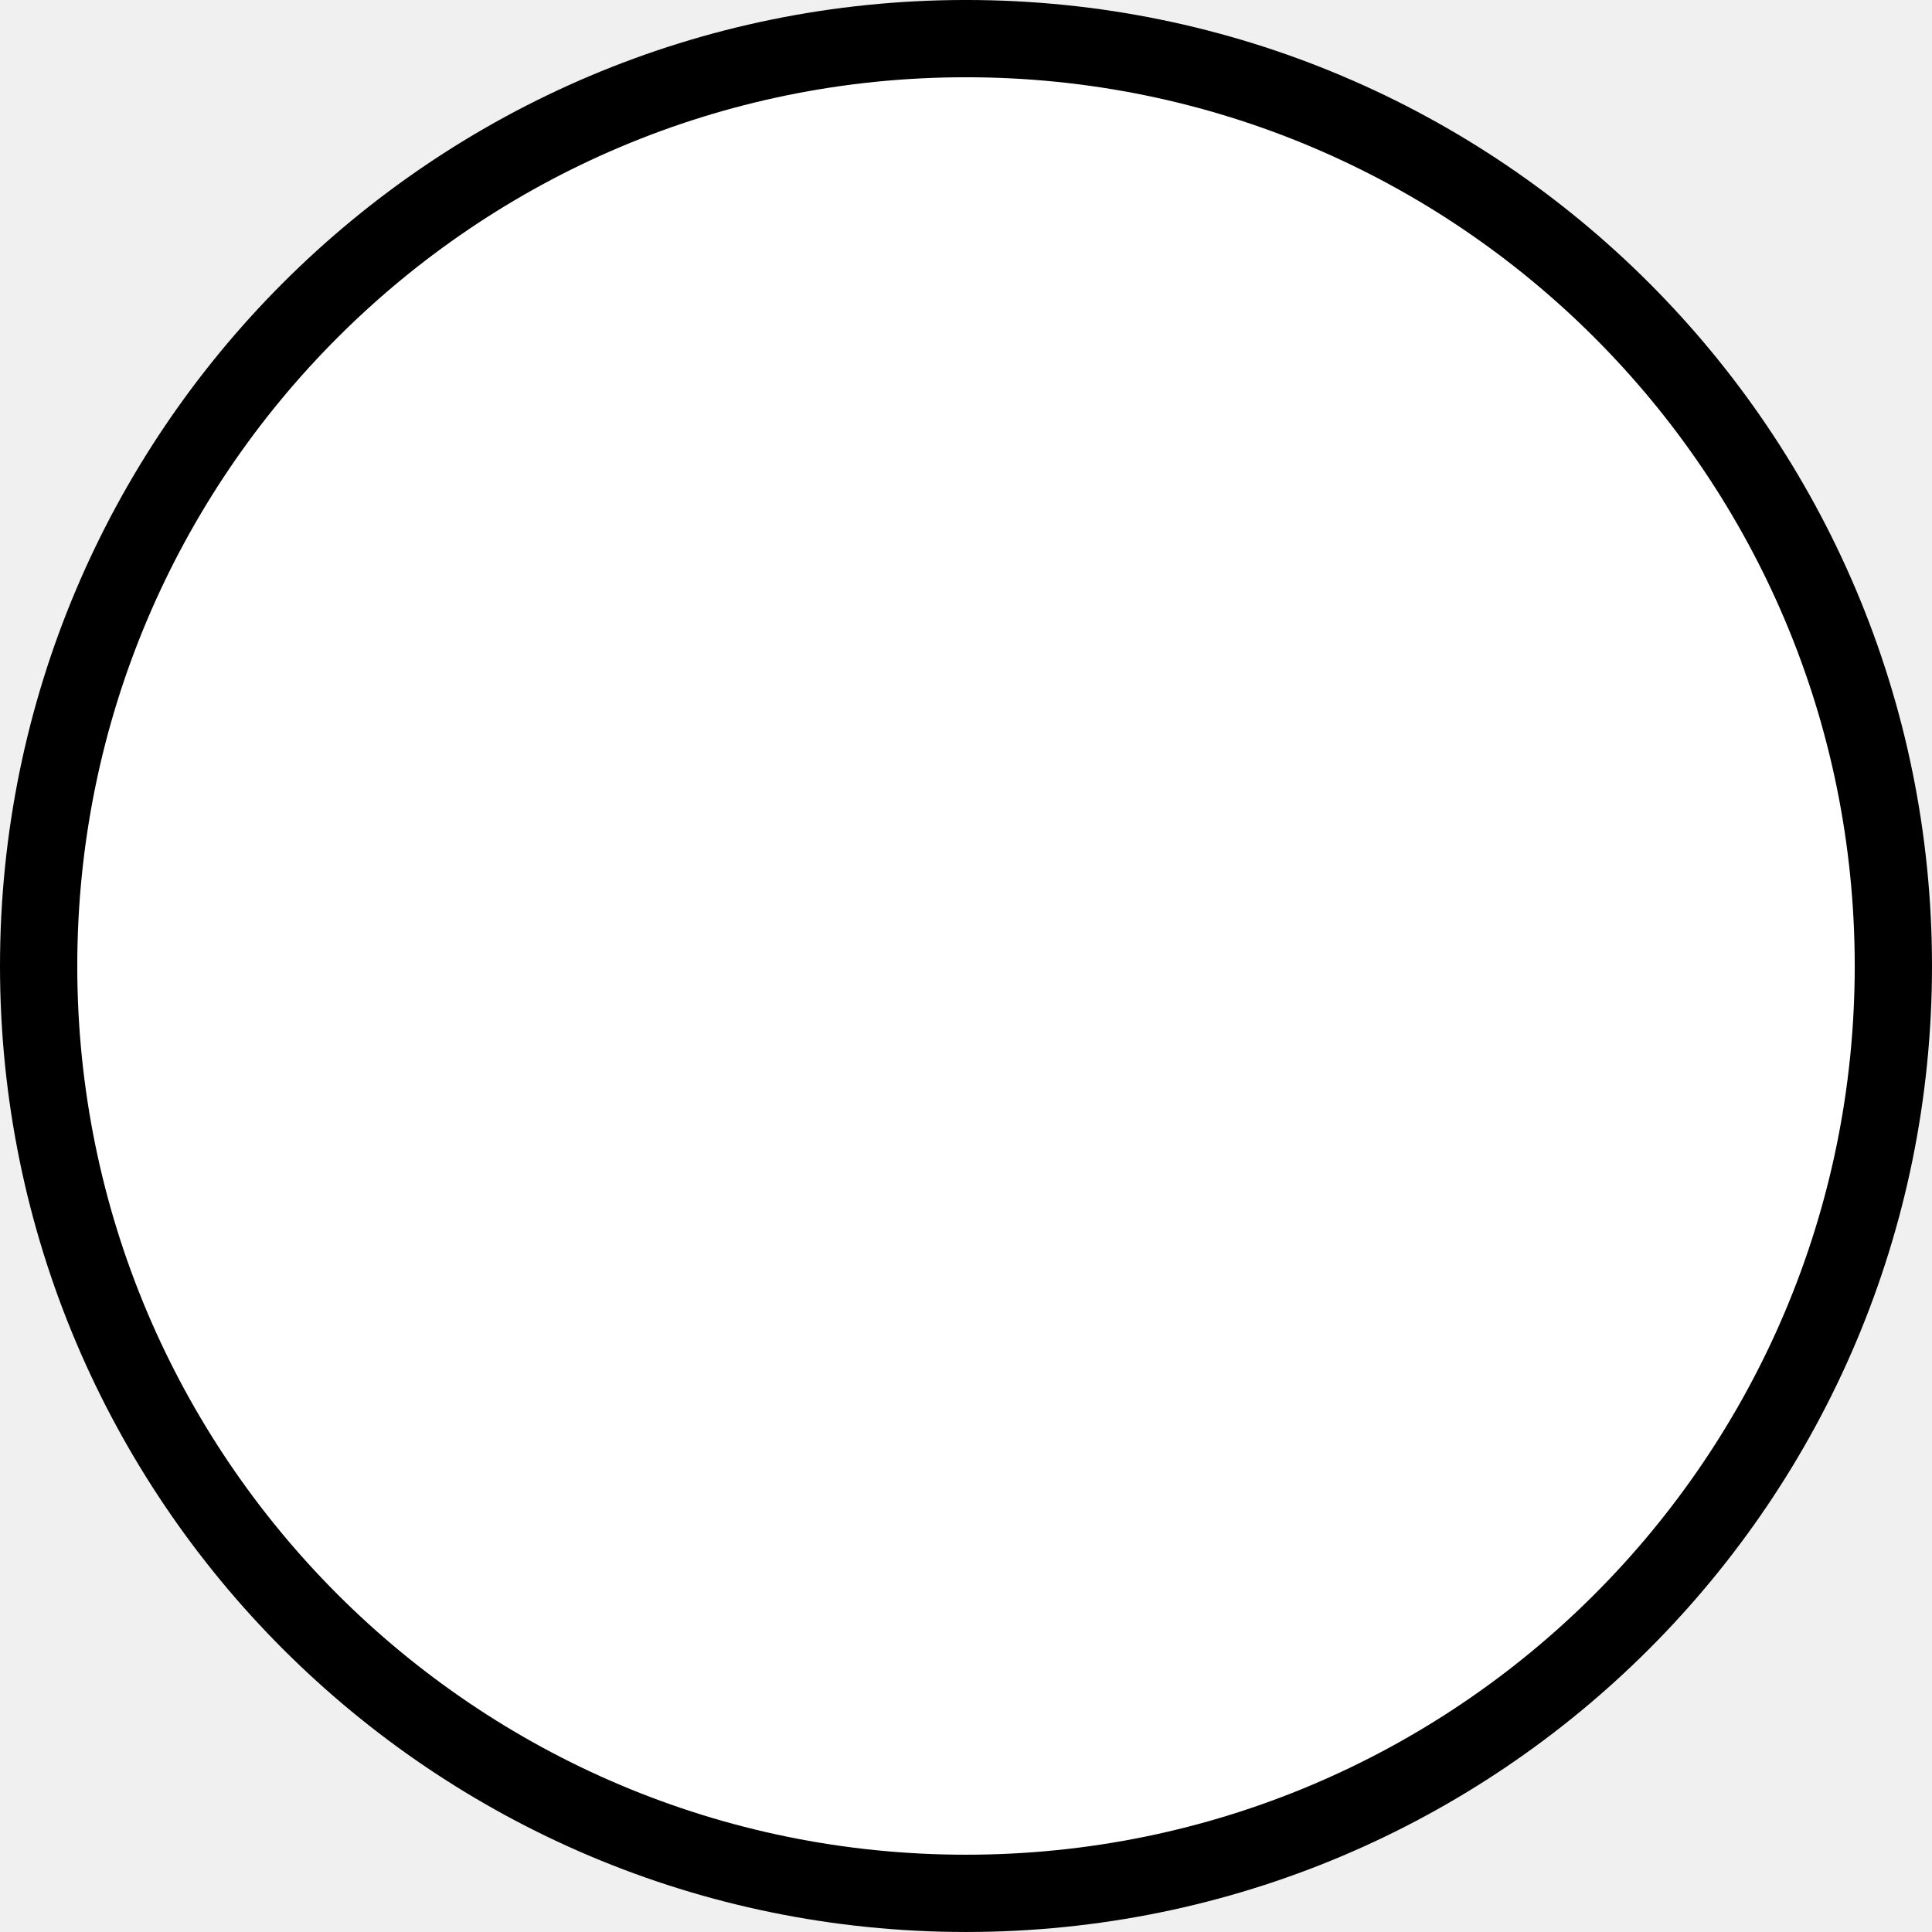
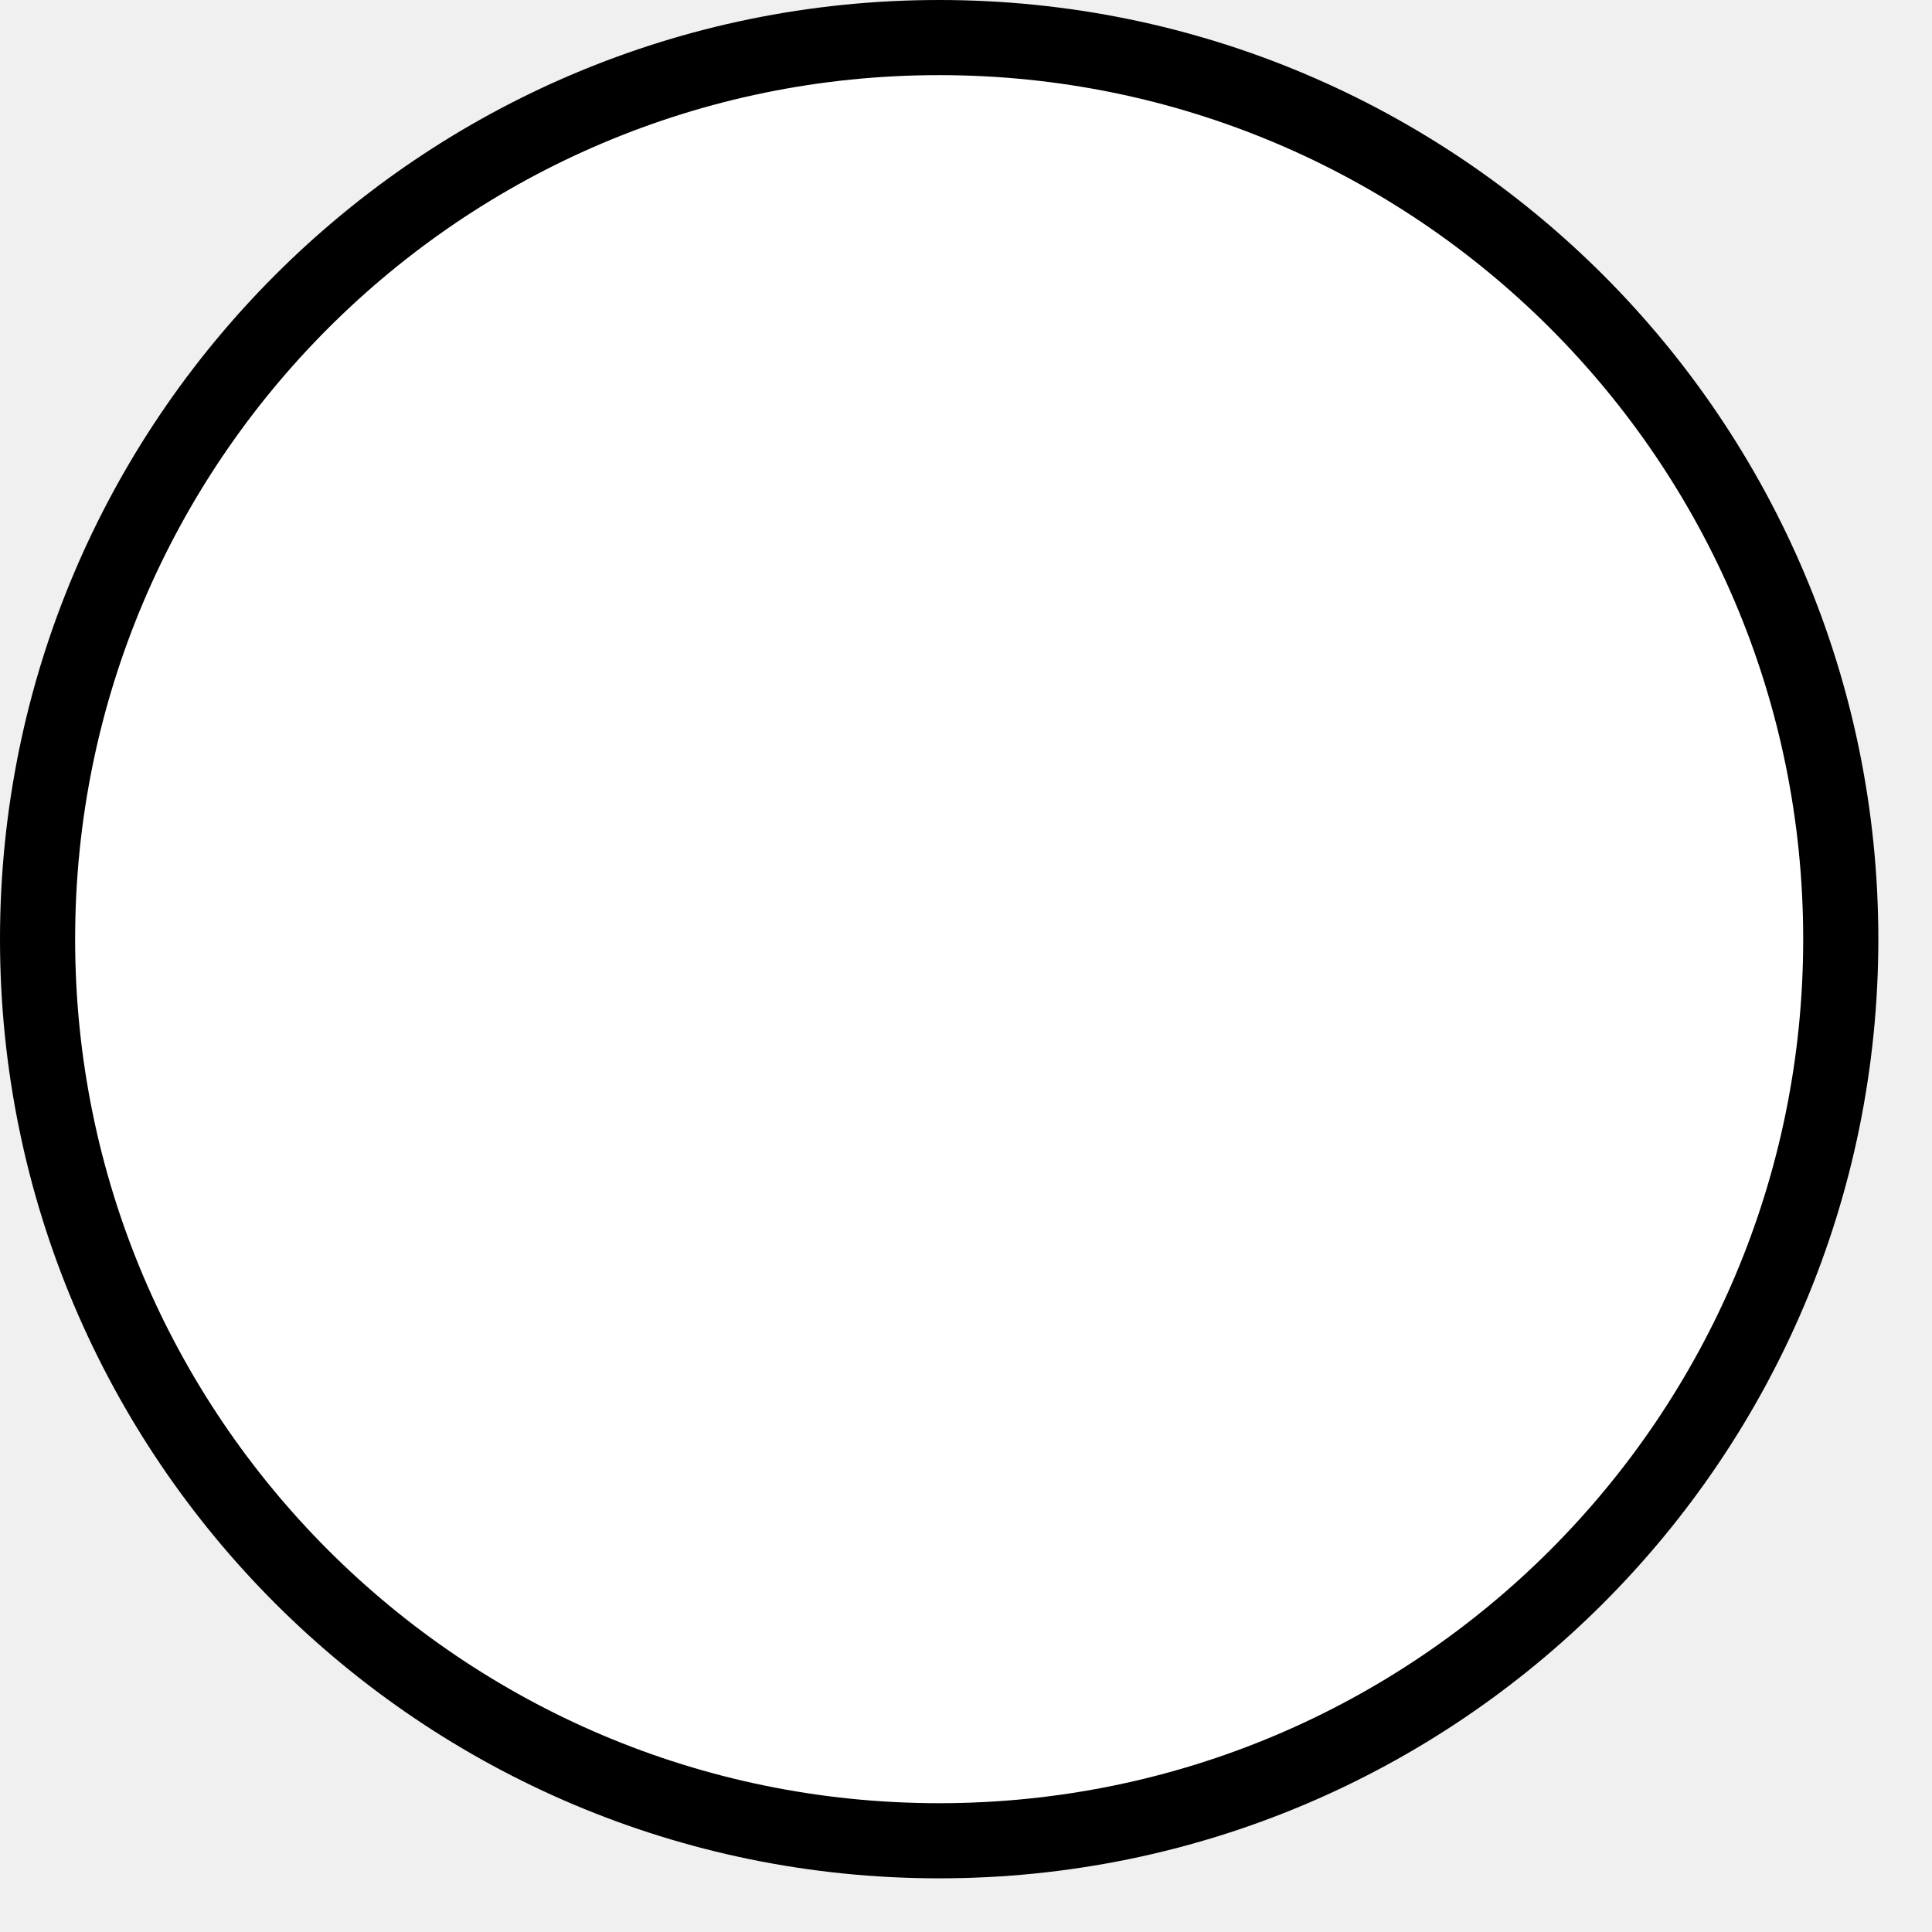
- <svg xmlns="http://www.w3.org/2000/svg" width="50" height="50" id="svg2" version="1.1">
-   <defs id="defs4" />
-   <g id="layer1" transform="translate(0,-1002.375)">
-     <path style="fill:#ffffff;fill-opacity:1;stroke:#000000;stroke-width:2.083;stroke-miterlimit:4;stroke-opacity:1;stroke-dasharray:none;marker-start:none" id="path3785" d="m 50,27.362 a 25,25 0 1 1 -50,0 25,25 0 1 1 50,0 z" transform="matrix(0.9600025,0,0,0.9600025,0.9999385,1001.107)" />
+ <svg xmlns="http://www.w3.org/2000/svg" width="36" height="36" version="1.1">
+   <g id="basic-event">
+     <circle cx="17.5" cy="17.5" r="16.8" style="fill:#ffffff; stroke:#000000; stroke-width:1.4;" />
  </g>
</svg>
